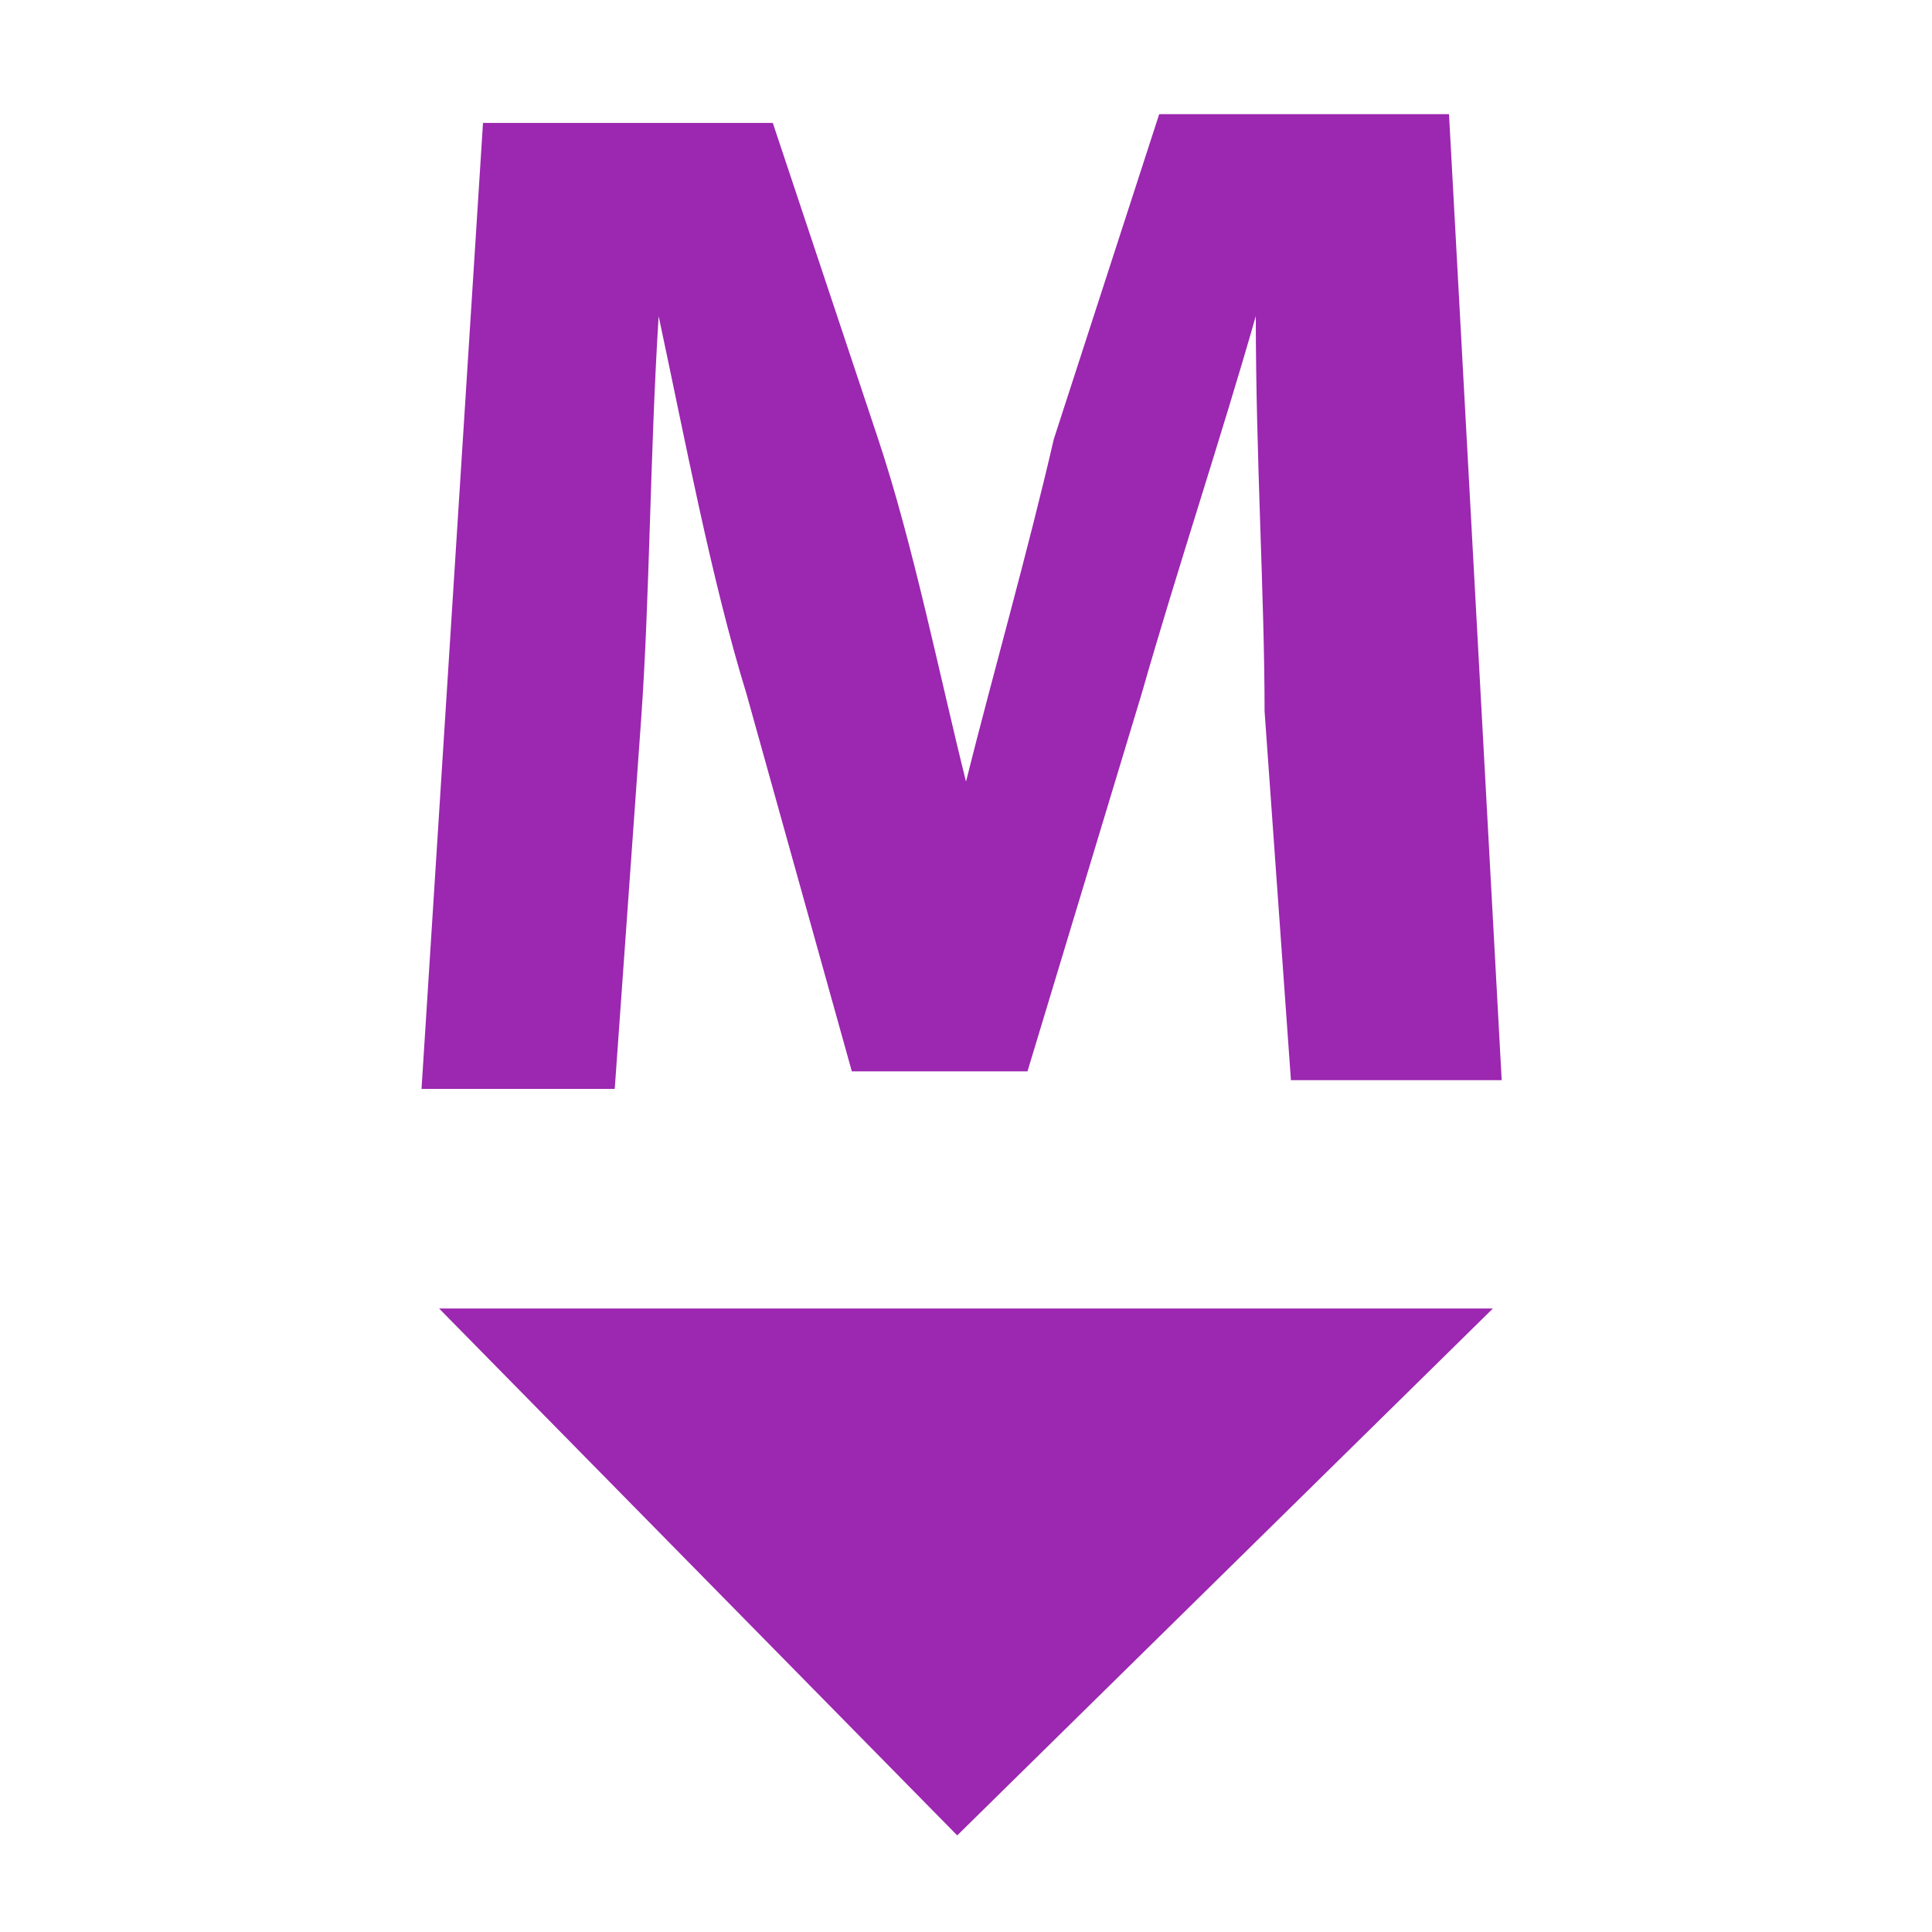
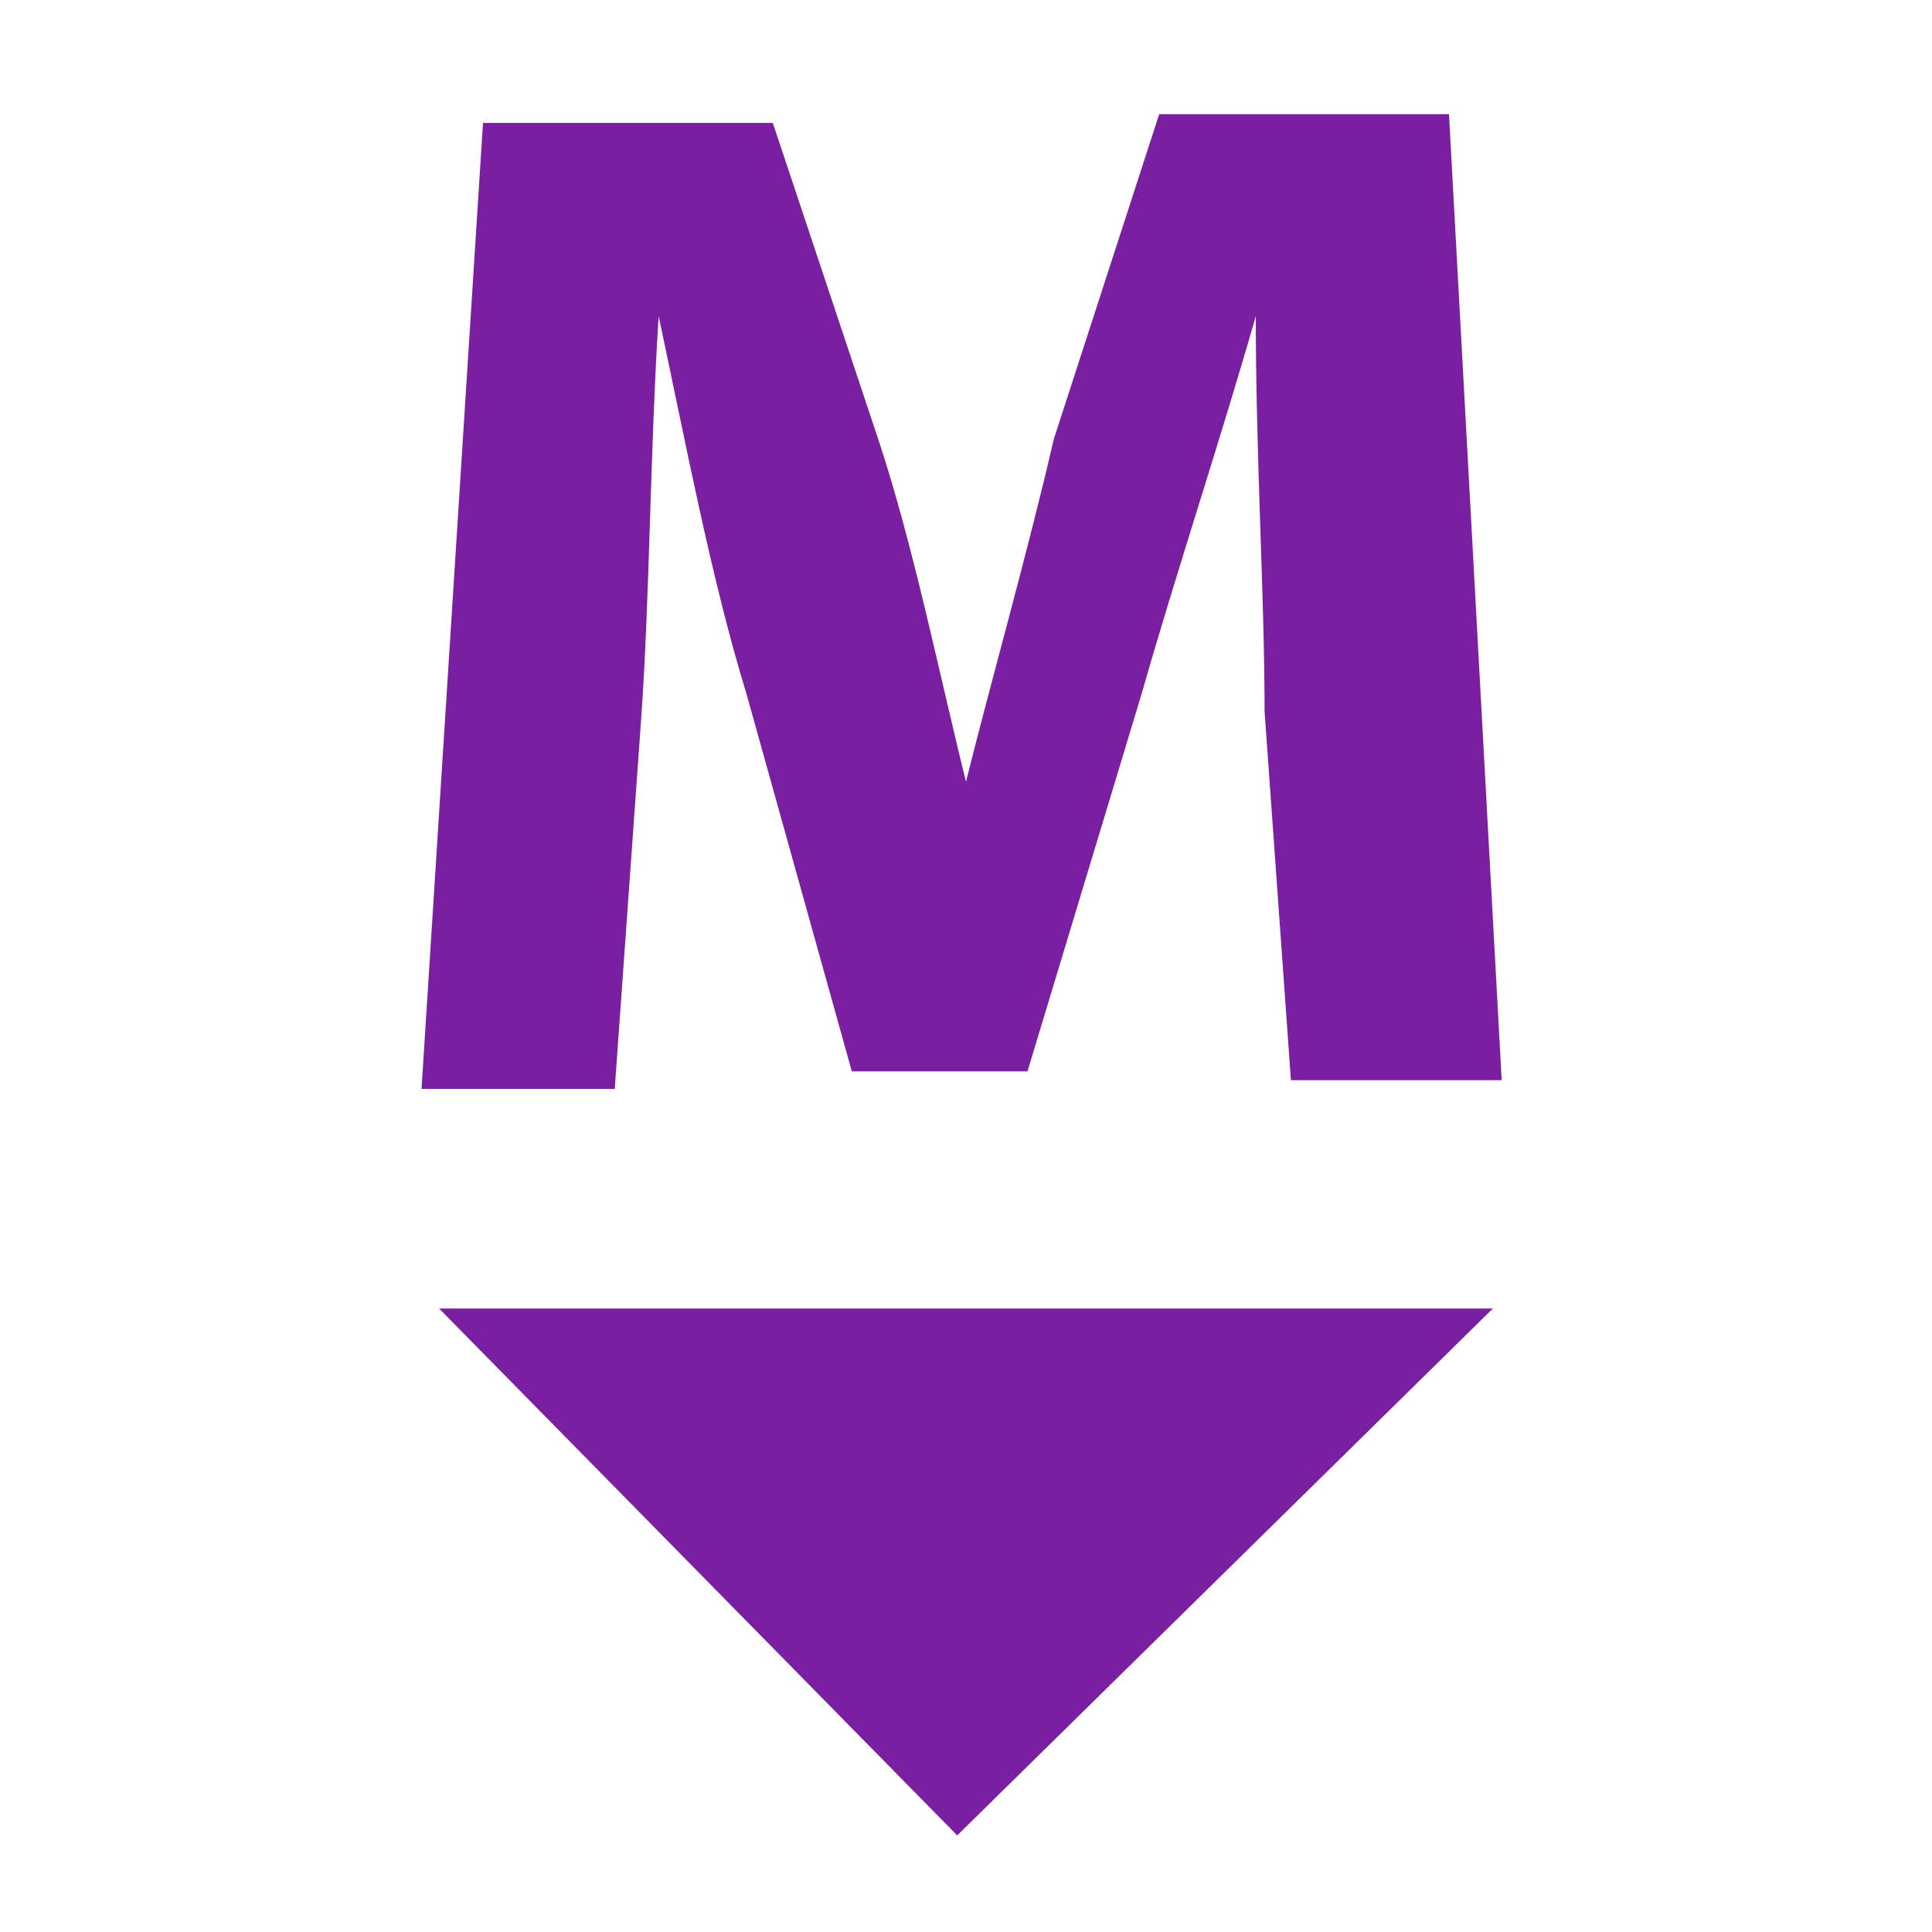
<svg xmlns="http://www.w3.org/2000/svg" version="1.1" id="Layer_1" x="0px" y="0px" viewBox="0 0 22 22" style="enable-background:new 0 0 22 22;" xml:space="preserve">
  <style type="text/css">
- 	.st0{fill:#9C27B0;}
+ 	.st0{fill:#7B1FA2;}
	.st1{display:none;}
	.st2{display:inline;fill:none;stroke:#9E9E9E;stroke-width:2.000000e-02;stroke-miterlimit:10;}
</style>
  <polygon class="st0" points="5,14.9 17,14.9 10.9,20.9 " />
  <g>
    <path class="st0" d="M14.4,8.1c0-1.3-0.1-2.9-0.1-4.5l0,0C13.9,5,13.4,6.5,13,7.9l-1.3,4.3h-2L8.5,7.9C8.1,6.6,7.8,5,7.5,3.6l0,0   C7.4,5.2,7.4,6.8,7.3,8.2L7,12.4H4.8l0.7-11h3.3L10,5c0.4,1.2,0.7,2.7,1,3.9l0,0c0.3-1.2,0.7-2.6,1-3.9l1.2-3.7h3.3l0.6,11h-2.4   L14.4,8.1z" />
  </g>
  <g class="st1">
    <line class="st2" x1="11" y1="0" x2="11" y2="22" />
    <path class="st2" d="M21.5,11" />
    <path class="st2" d="M0.4,11" />
    <line class="st2" x1="0" y1="22" x2="22" y2="0" />
    <line class="st2" x1="11" y1="0" x2="22" y2="11" />
    <line class="st2" x1="0" y1="11" x2="11" y2="22" />
    <line class="st2" x1="22" y1="11" x2="11" y2="22" />
    <line class="st2" x1="11" y1="0" x2="0" y2="11" />
    <line class="st2" x1="14.3" y1="0" x2="14.3" y2="22" />
    <line class="st2" x1="7.7" y1="0" x2="7.7" y2="22" />
    <line class="st2" x1="3.3" y1="0" x2="3.3" y2="22" />
    <line class="st2" x1="18.7" y1="0" x2="18.7" y2="22" />
    <line class="st2" x1="22" y1="11" x2="0" y2="11" />
    <line class="st2" x1="22" y1="14.3" x2="0" y2="14.3" />
    <line class="st2" x1="22" y1="7.7" x2="0" y2="7.7" />
    <line class="st2" x1="22" y1="3.3" x2="0" y2="3.3" />
    <line class="st2" x1="22" y1="18.7" x2="0" y2="18.7" />
    <line class="st2" x1="2.2" y1="0" x2="2.2" y2="22" />
    <line class="st2" x1="19.8" y1="0" x2="19.8" y2="22" />
    <line class="st2" x1="0" y1="19.8" x2="22" y2="19.8" />
    <line class="st2" x1="0" y1="2.2" x2="22" y2="2.2" />
    <line class="st2" x1="17.6" y1="0" x2="17.6" y2="22" />
    <line class="st2" x1="11" y1="1.6" x2="20.3" y2="11" />
    <line class="st2" x1="1.6" y1="11" x2="11" y2="20.3" />
    <line class="st2" x1="20.3" y1="11" x2="11" y2="20.3" />
    <line class="st2" x1="11" y1="1.6" x2="1.6" y2="11" />
    <line class="st2" x1="0" y1="0" x2="22" y2="22" />
    <line class="st2" x1="6.6" y1="0" x2="6.6" y2="22" />
    <line class="st2" x1="15.4" y1="0" x2="15.4" y2="22" />
    <line class="st2" x1="0" y1="15.4" x2="22" y2="15.4" />
    <line class="st2" x1="0" y1="6.6" x2="22" y2="6.6" />
    <line class="st2" x1="20.9" y1="22" x2="0" y2="1.1" />
    <line class="st2" x1="1.1" y1="0" x2="22" y2="20.9" />
    <path class="st2" d="M22,22" />
    <path class="st2" d="M0,0" />
    <line class="st2" x1="20.9" y1="22" x2="0" y2="1.1" />
    <line class="st2" x1="1.1" y1="0" x2="22" y2="20.9" />
    <line class="st2" x1="0" y1="20.9" x2="20.9" y2="0" />
    <line class="st2" x1="22" y1="1.1" x2="1.1" y2="22" />
    <line class="st2" x1="4.4" y1="0" x2="4.4" y2="22" />
    <line class="st2" x1="22" y1="17.6" x2="0" y2="17.6" />
    <line class="st2" x1="22" y1="4.4" x2="0" y2="4.4" />
-     <rect x="7.9" y="7.9" transform="matrix(0.7071 -0.7071 0.7071 0.7071 -4.5576 10.9998)" class="st2" width="6.2" height="6.2" />
+     <rect x="7.9" y="7.9" transform="matrix(0.7071 -0.7071 0.7071 0.7071 -4.557 11.0014)" class="st2" width="6.2" height="6.2" />
    <line class="st2" x1="0" y1="16.5" x2="22" y2="16.5" />
    <line class="st2" x1="16.5" y1="22" x2="16.5" y2="0" />
    <line class="st2" x1="5.5" y1="22" x2="5.5" y2="0" />
    <line class="st2" x1="22" y1="5.5" x2="0" y2="5.5" />
    <line class="st2" x1="12.1" y1="0" x2="12.1" y2="22" />
    <line class="st2" x1="13.2" y1="0" x2="13.2" y2="22" />
    <line class="st2" x1="8.8" y1="22" x2="8.8" y2="0" />
    <line class="st2" x1="9.9" y1="22" x2="9.9" y2="0" />
    <line class="st2" x1="0" y1="7.7" x2="22" y2="7.7" />
    <line class="st2" x1="0" y1="14.3" x2="22" y2="14.3" />
    <line class="st2" x1="0" y1="9.9" x2="22" y2="9.9" />
    <line class="st2" x1="0" y1="8.8" x2="22" y2="8.8" />
    <line class="st2" x1="22" y1="13.2" x2="0" y2="13.2" />
    <line class="st2" x1="22" y1="12.1" x2="0" y2="12.1" />
    <line class="st2" x1="1.1" y1="0" x2="1.1" y2="22" />
    <line class="st2" x1="20.9" y1="0" x2="20.9" y2="22" />
    <line class="st2" x1="0" y1="1.1" x2="22" y2="1.1" />
    <line class="st2" x1="0" y1="20.9" x2="22" y2="20.9" />
  </g>
</svg>
